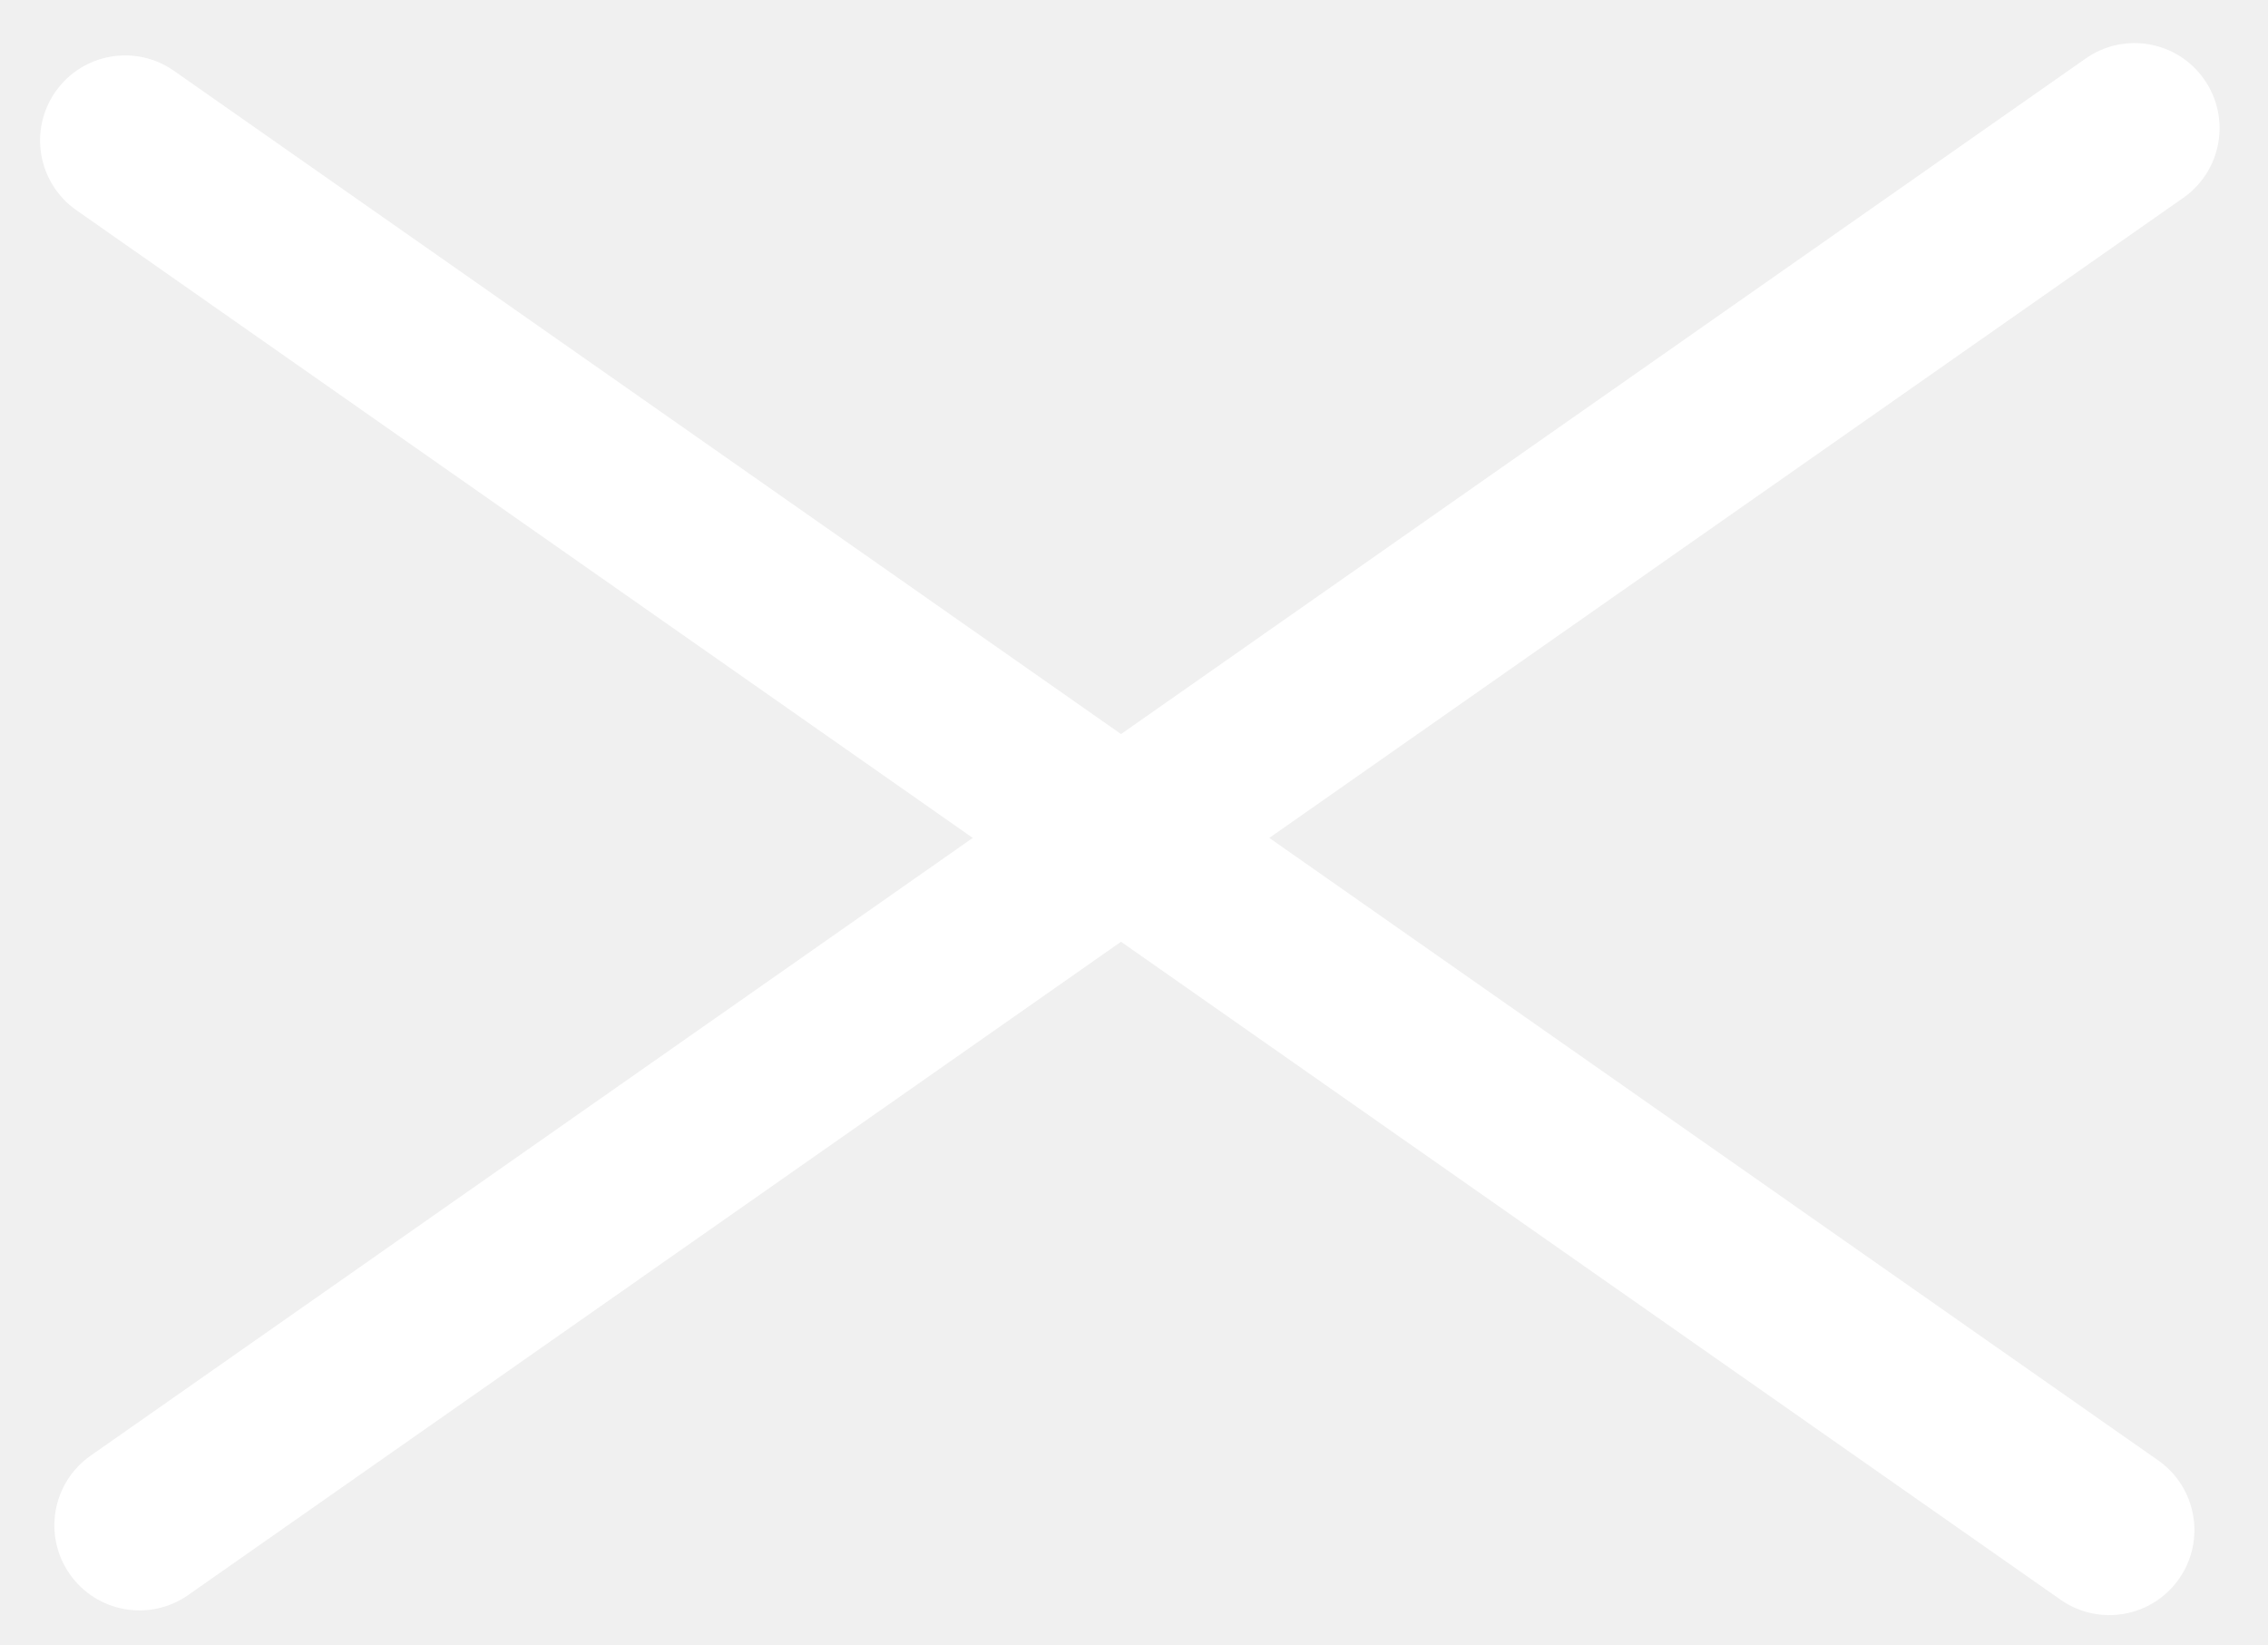
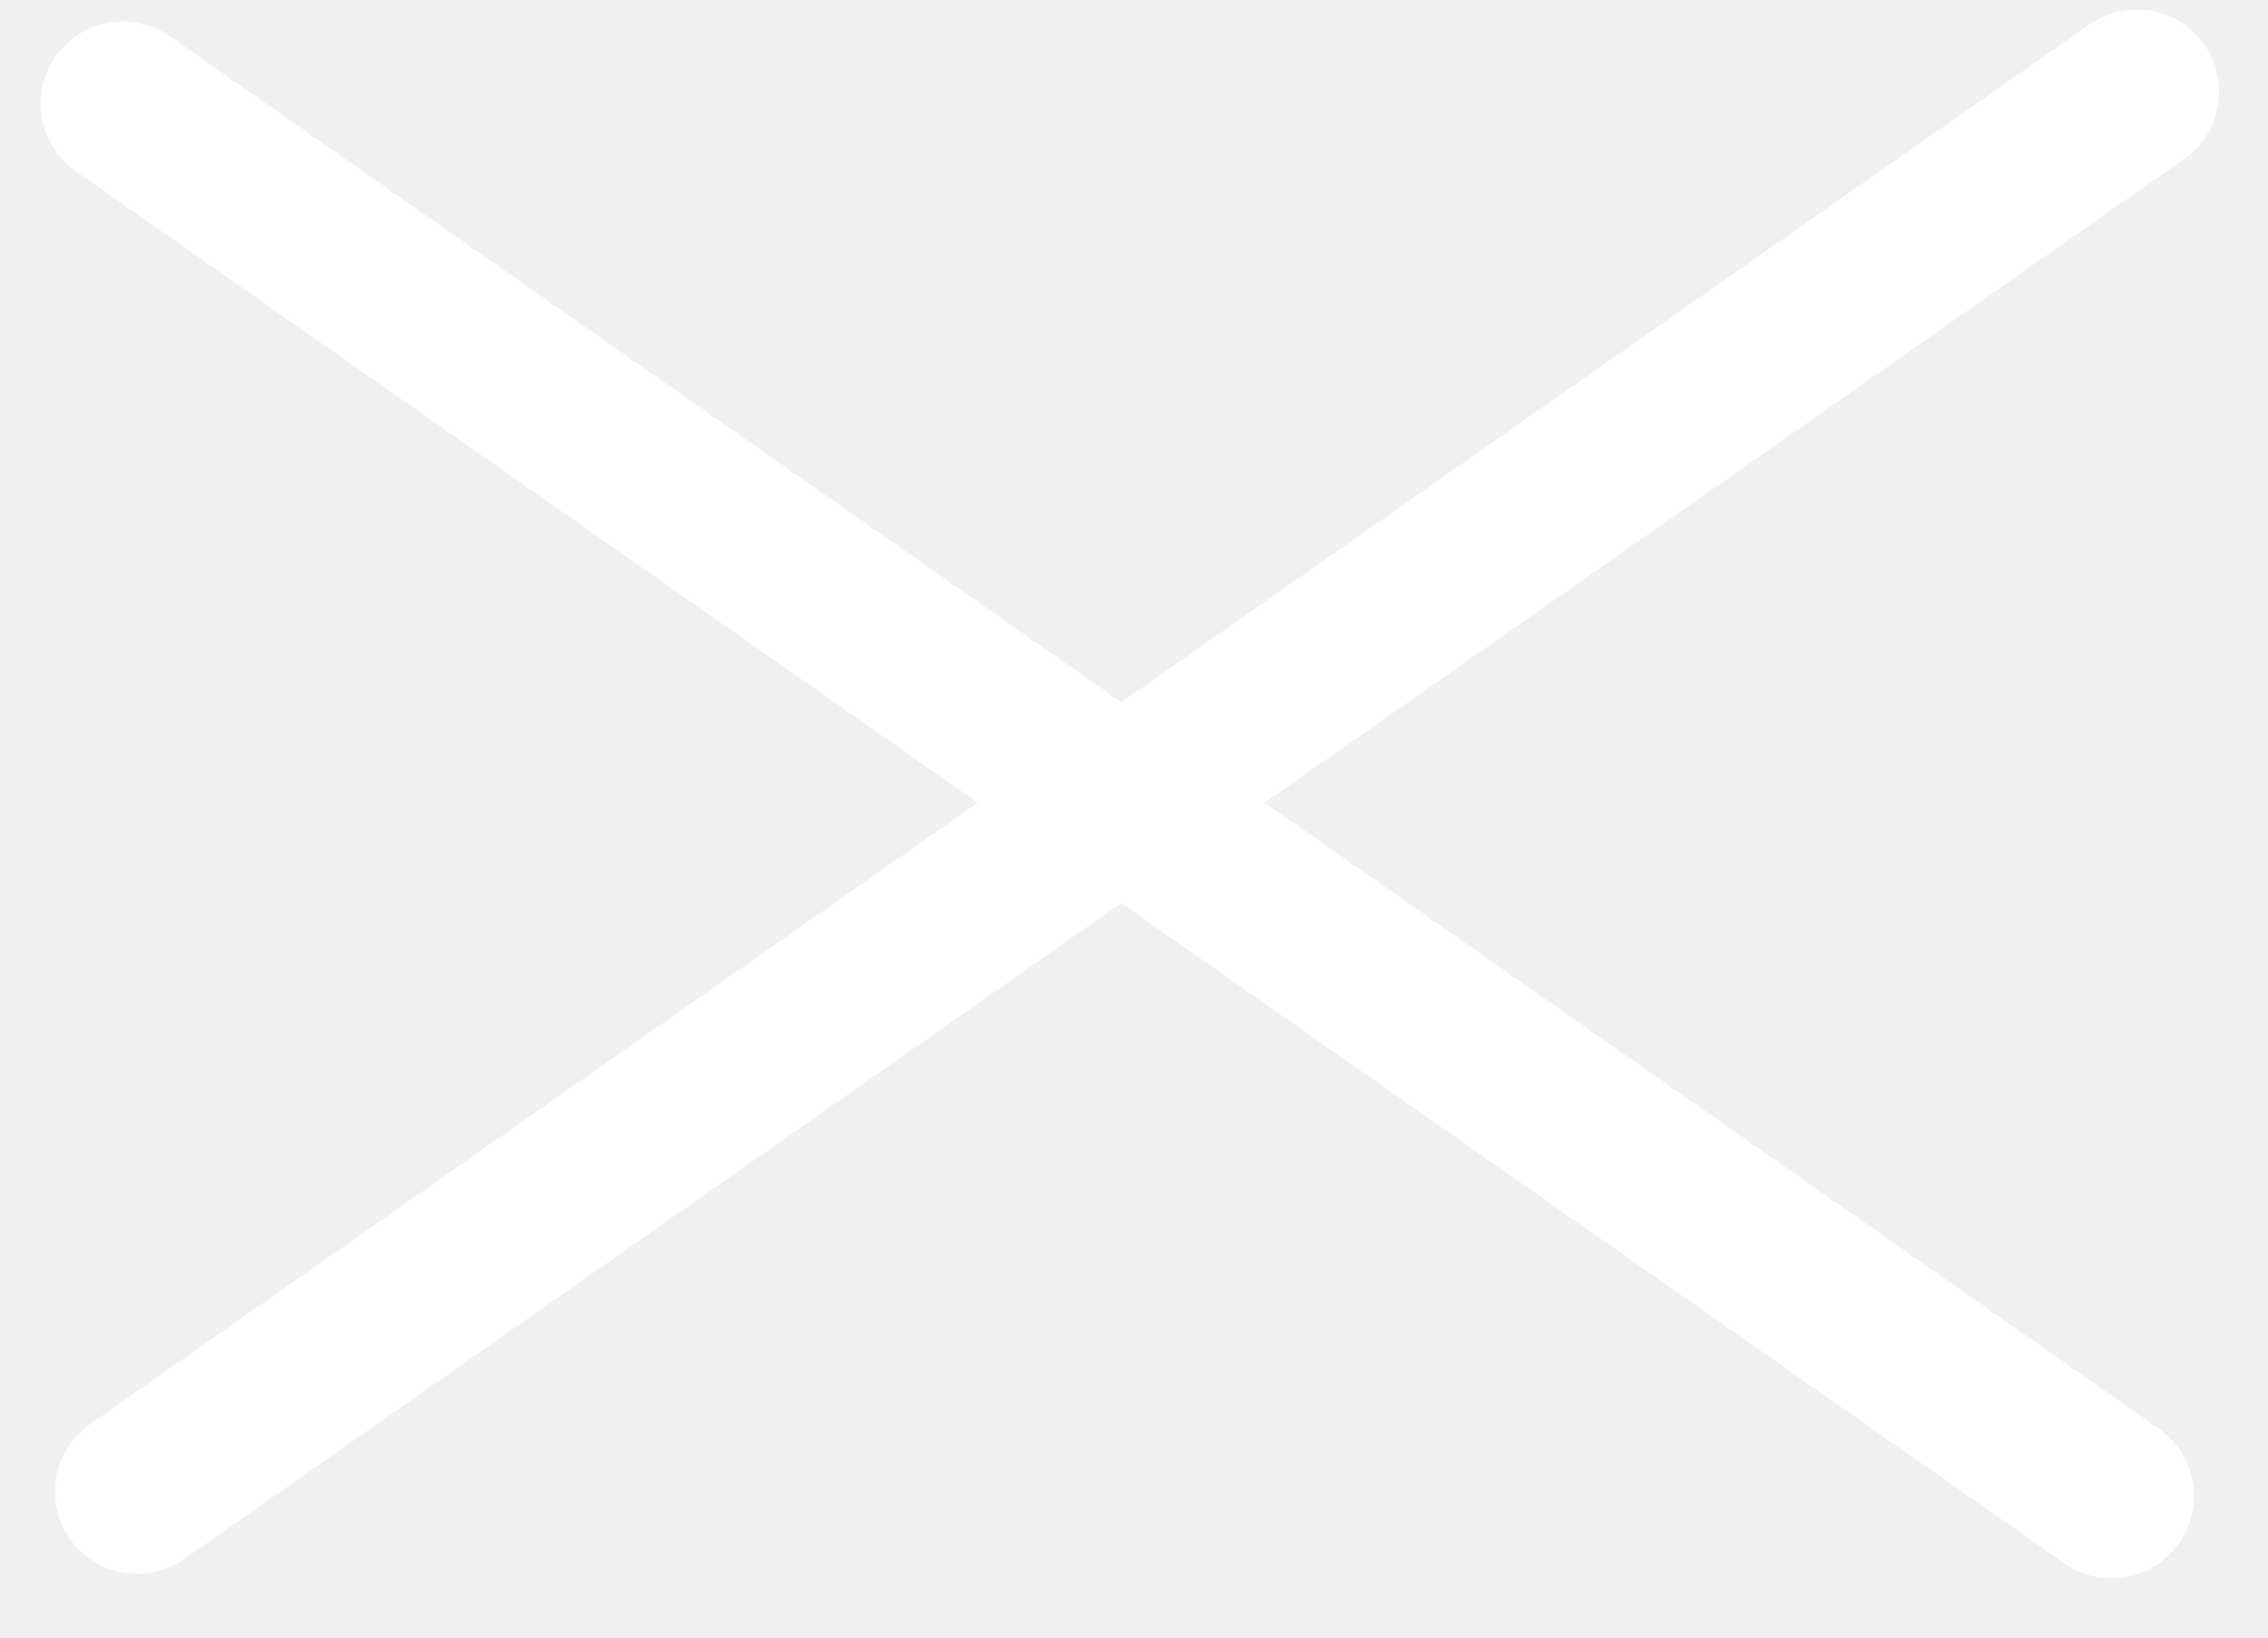
- <svg xmlns="http://www.w3.org/2000/svg" width="40px" height="29px" viewBox="0 0 40 29" version="1.1">
+ <svg xmlns="http://www.w3.org/2000/svg" width="36px" height="26px" viewBox="0 0 36 26" version="1.1">
  <defs />
  <g id="Page-4" stroke="none" stroke-width="1" fill="none" fill-rule="evenodd">
-     <g id="Group-4" transform="translate(0, -1)" fill="#FFFFFF">
-       <rect id="Rectangle" transform="translate(19.70443, 15.72915) rotate(35) translate(-19.70443, -15.72915) " x="-3.156" y="14.229" width="45.721" height="3" rx="1.5" />
-       <rect id="Rectangle" transform="translate(20.0526, 15.57888) scale(1, -1) rotate(35) translate(-20.0526, -15.57888) " x="-2.925" y="14.079" width="45.955" height="3" rx="1.5" />
+     <g id="dd-btn-open" transform="translate(0, -1)" fill="#FFFFFF">
+       <rect id="Rectangle" transform="translate(17.73399, 13.69958) rotate(35) translate(-17.73399, -13.69958) " x="-2.84" y="12.393" width="41.149" height="2.613" rx="1.306" />
+       <rect id="Rectangle" transform="translate(18.04734, 13.5687) scale(1, -1) rotate(35) translate(-18.04734, -13.5687) " x="-2.632" y="12.262" width="41.359" height="2.613" rx="1.306" />
    </g>
  </g>
</svg>
